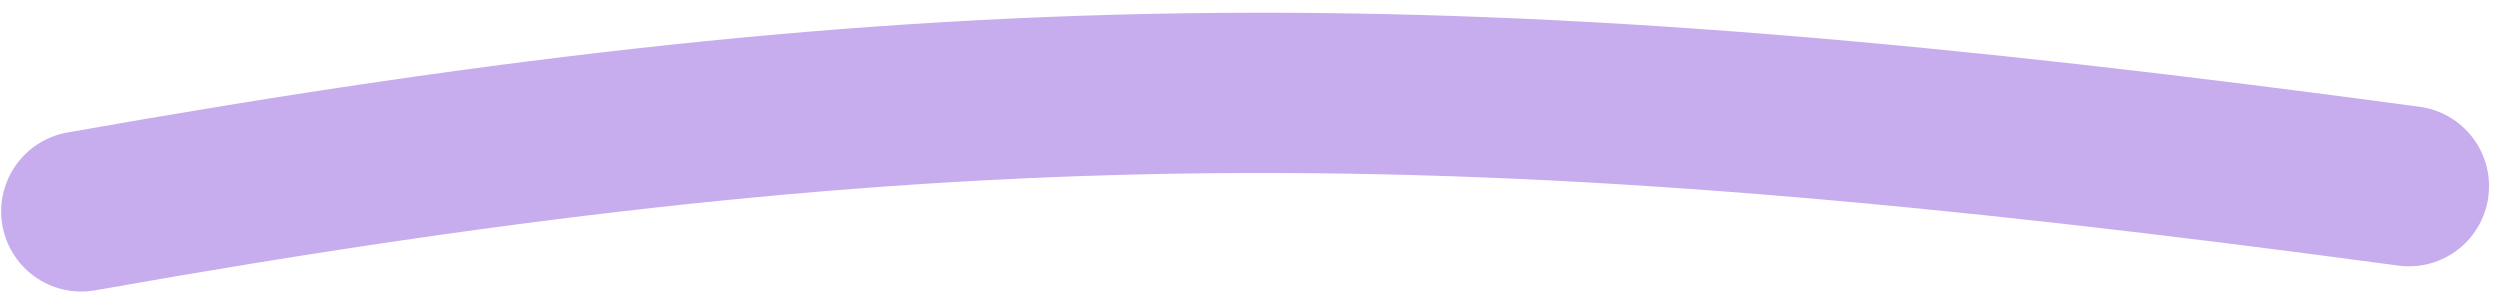
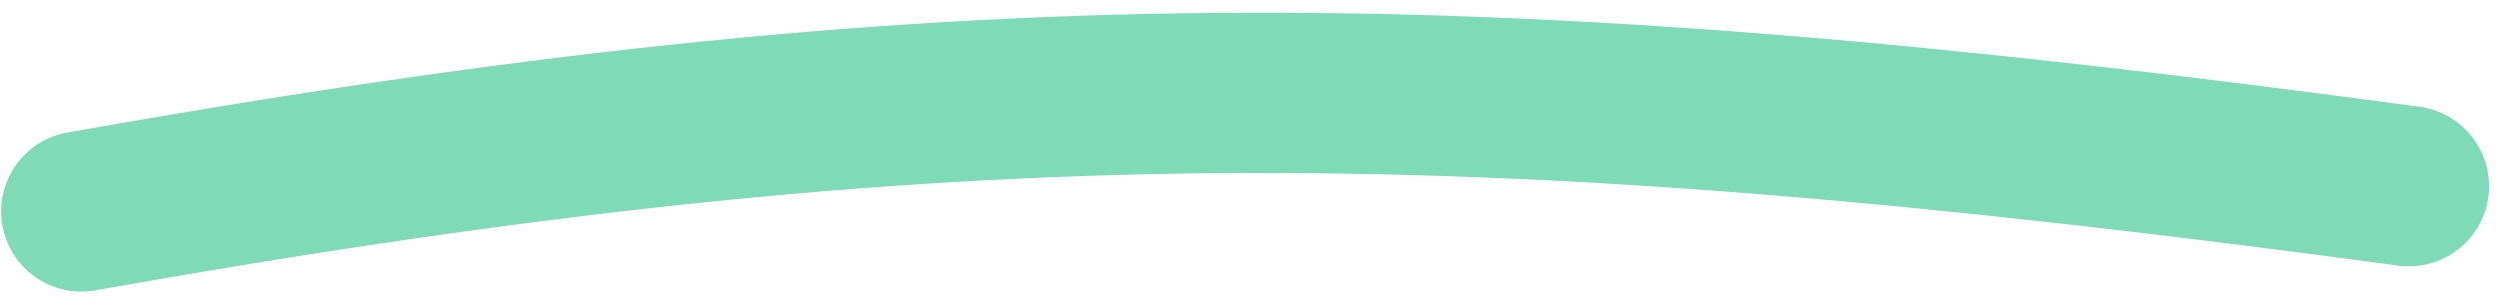
<svg xmlns="http://www.w3.org/2000/svg" width="156" height="19" viewBox="0 0 156 19" fill="none">
-   <path opacity="0.5" d="M5.072 13.192C59.375 3.564 91.29 3.648 150.317 11.618" stroke="#8F5CDB" stroke-width="10" stroke-linecap="round" />
+   <path opacity="0.5" d="M5.072 13.192C59.375 3.564 91.29 3.648 150.317 11.618" stroke="#00b671" stroke-width="10" stroke-linecap="round" />
</svg>
